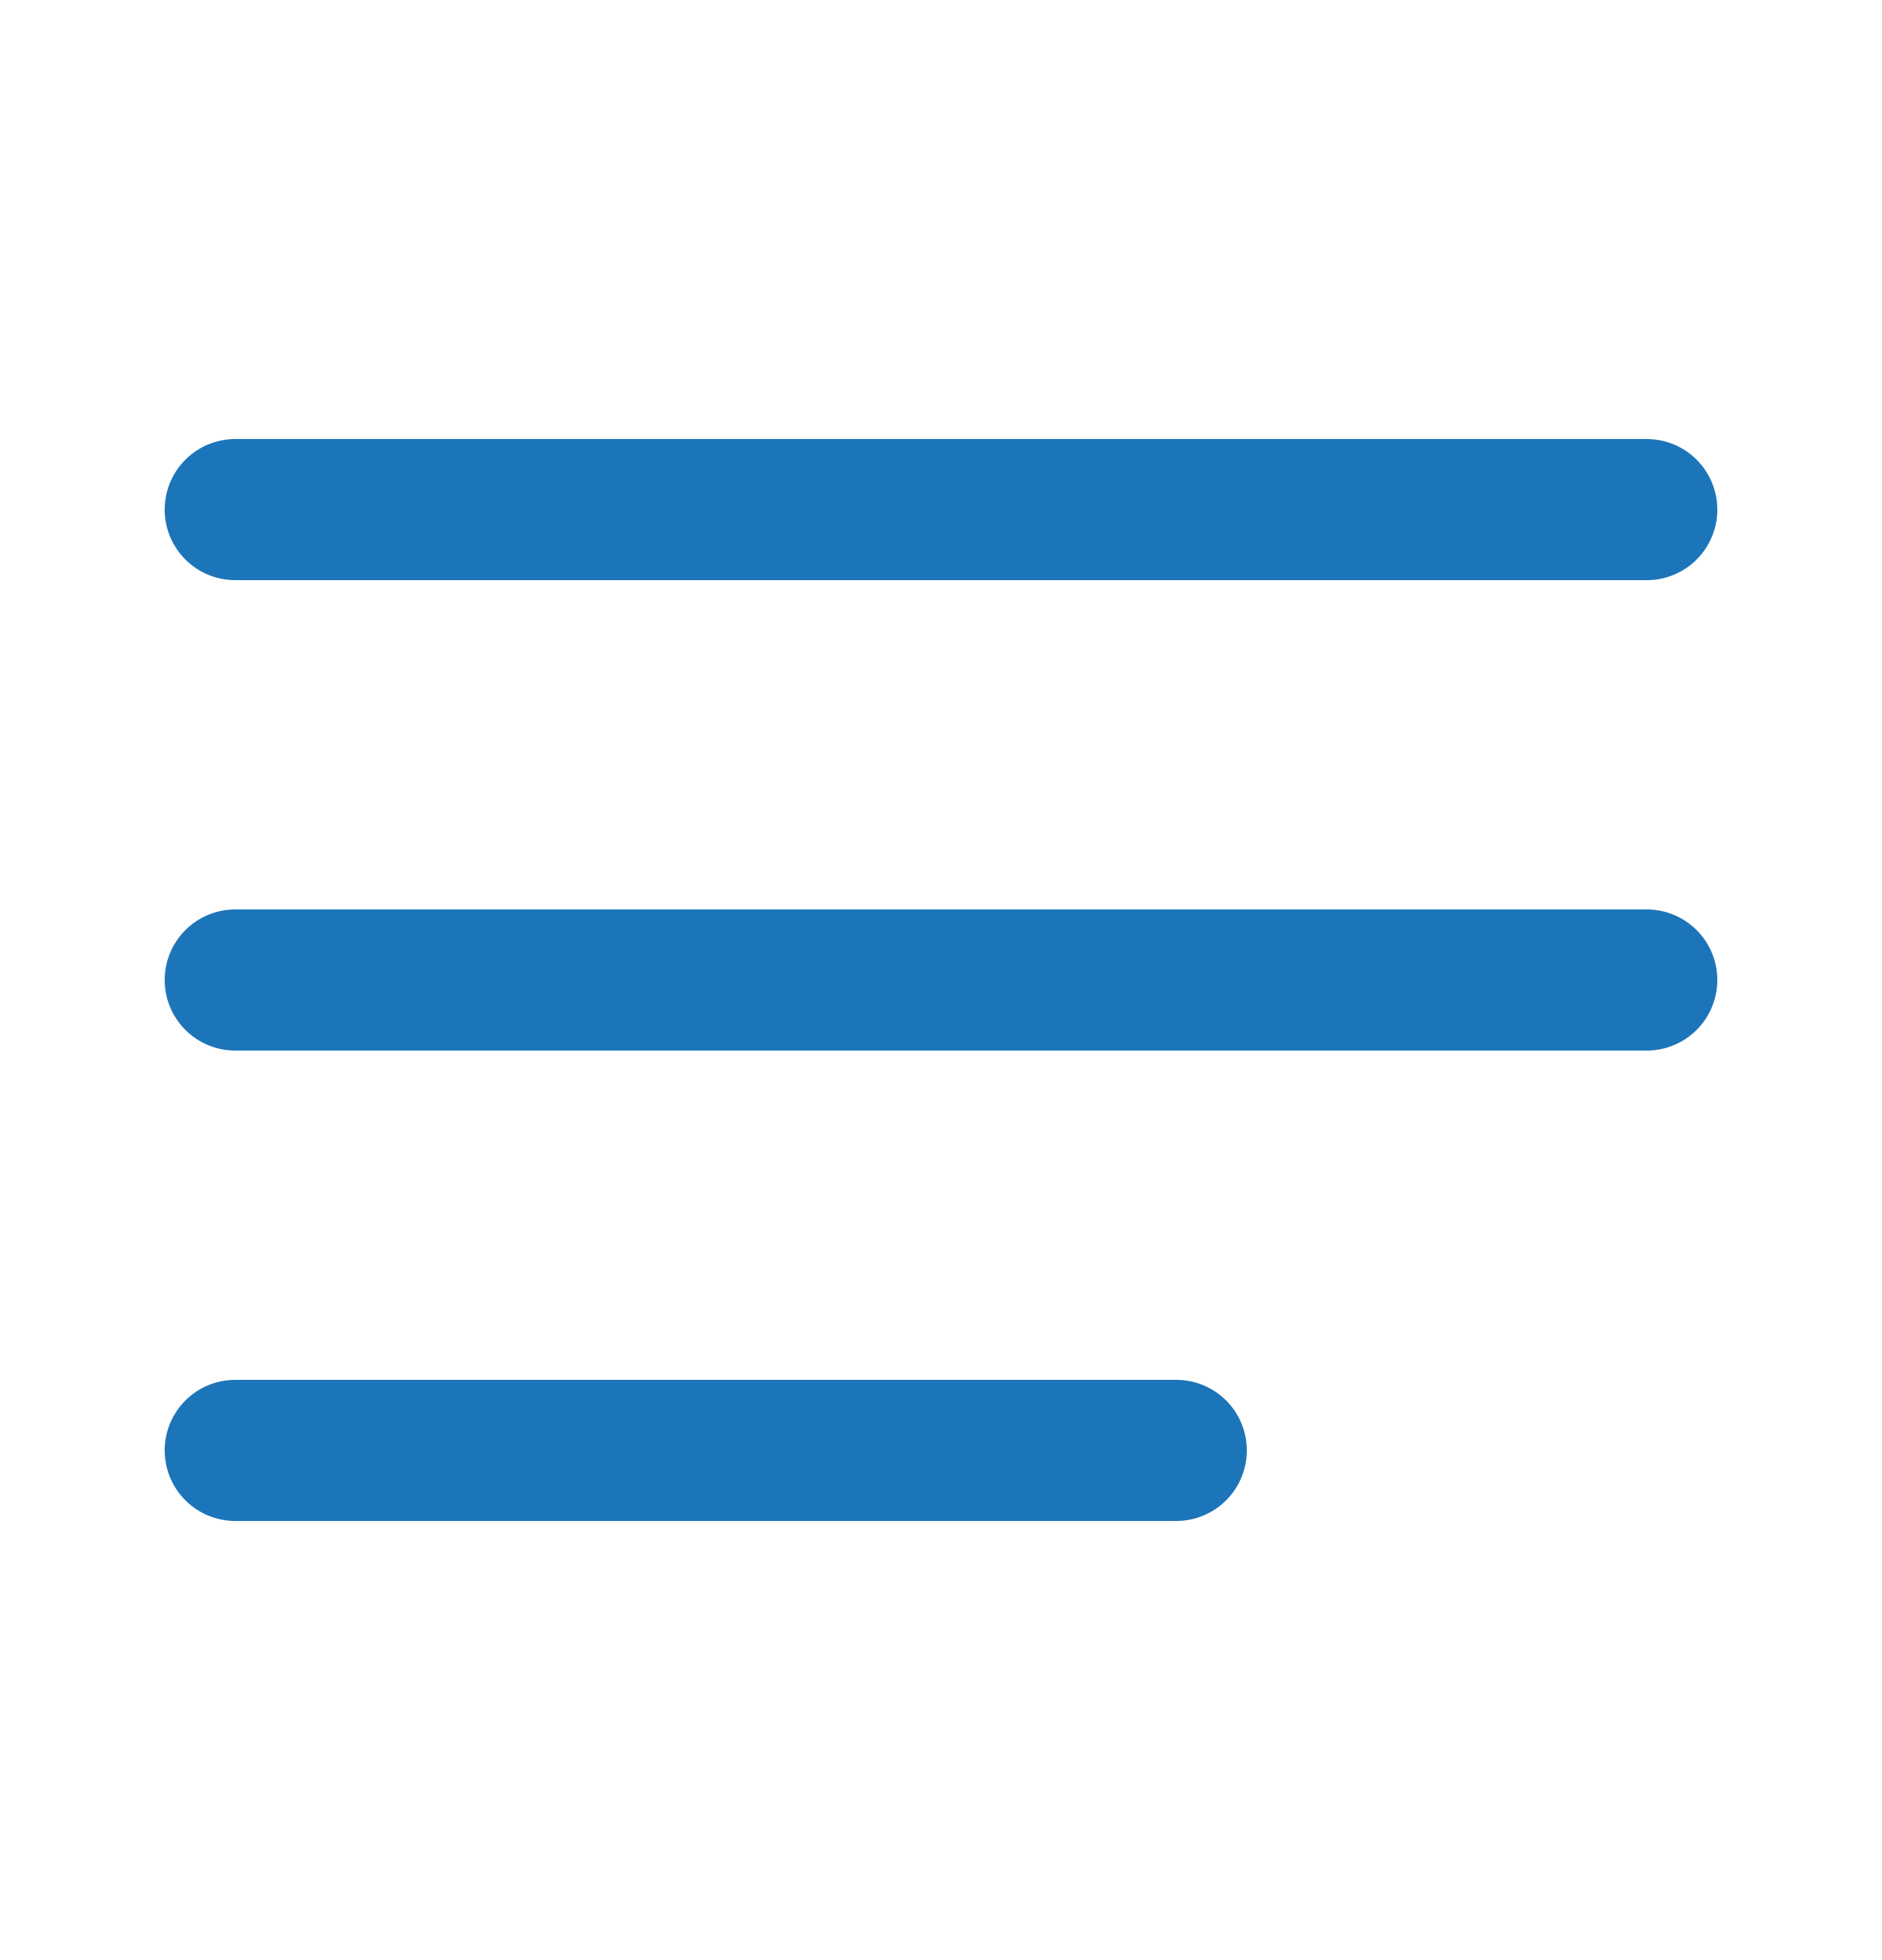
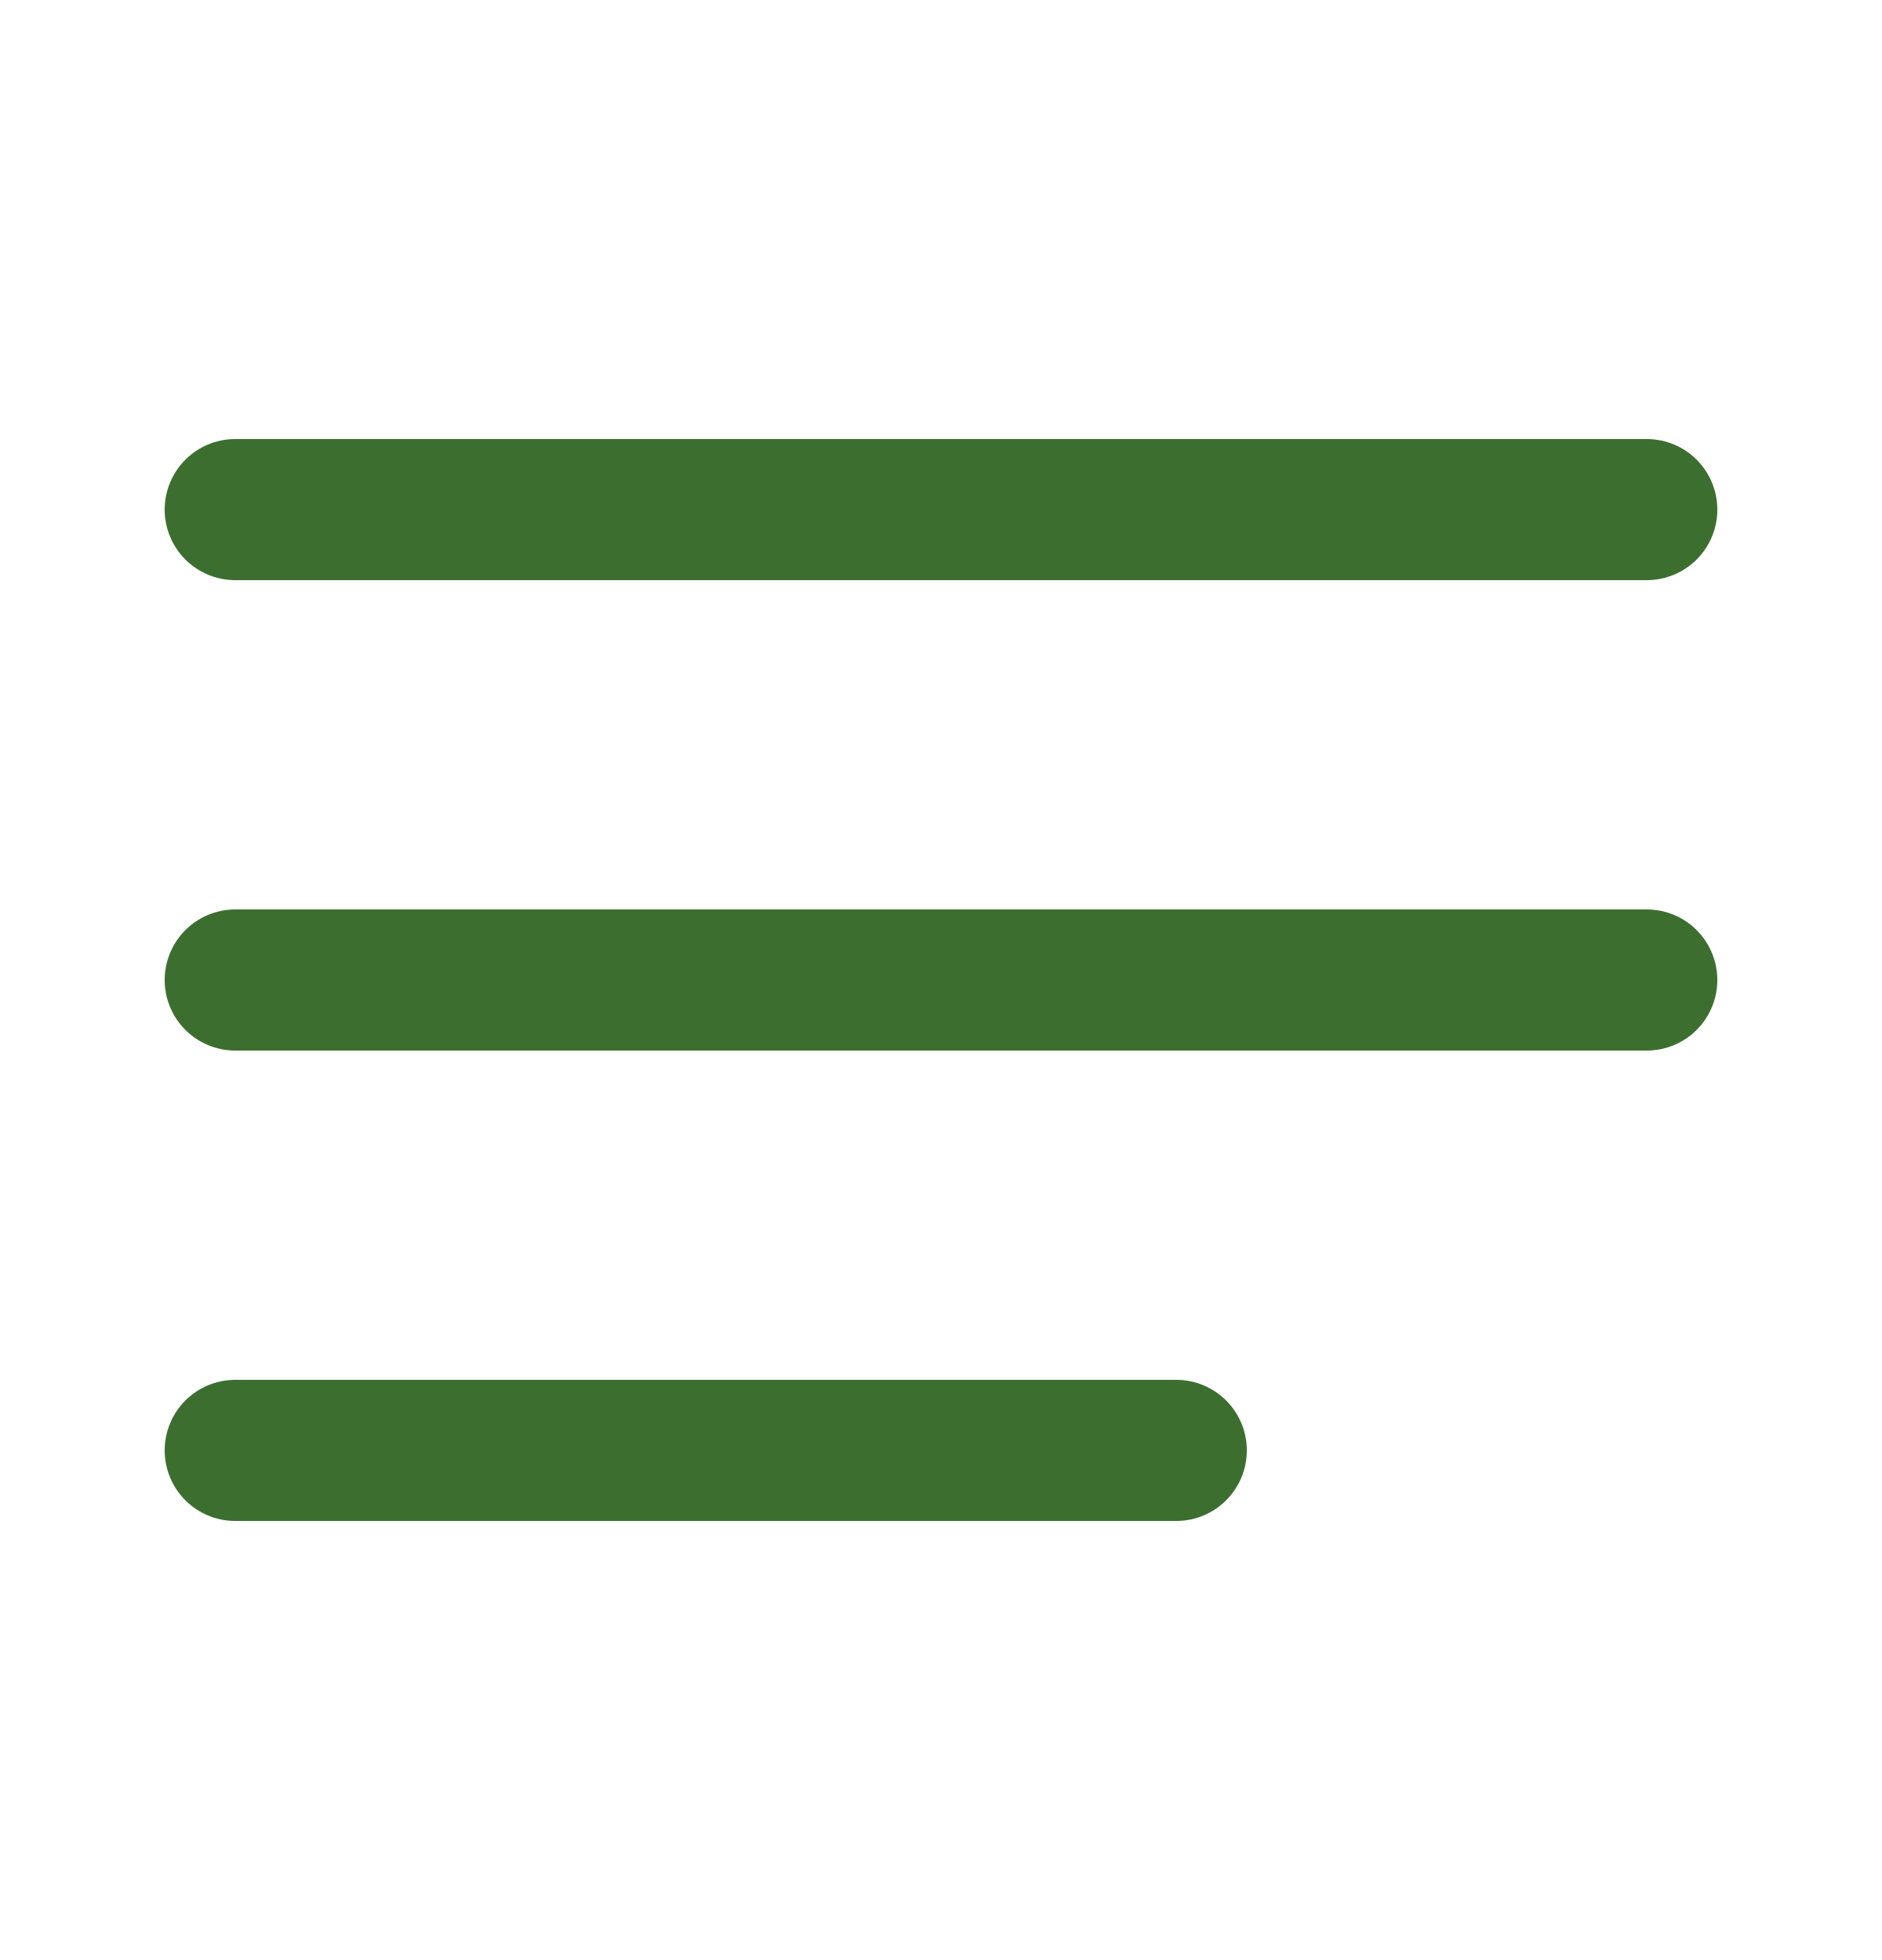
<svg xmlns="http://www.w3.org/2000/svg" width="24" height="25" viewBox="0 0 24 25" fill="none">
-   <path d="M3 12.5H21M3 6.5H21M3 18.5H15" stroke="#1c75b9" stroke-width="1.8" stroke-linecap="round" stroke-linejoin="round" />
+   <path d="M3 12.5H21M3 6.5H21M3 18.5H15" stroke="#3C6F2F" stroke-width="1.8" stroke-linecap="round" stroke-linejoin="round" />
</svg>
